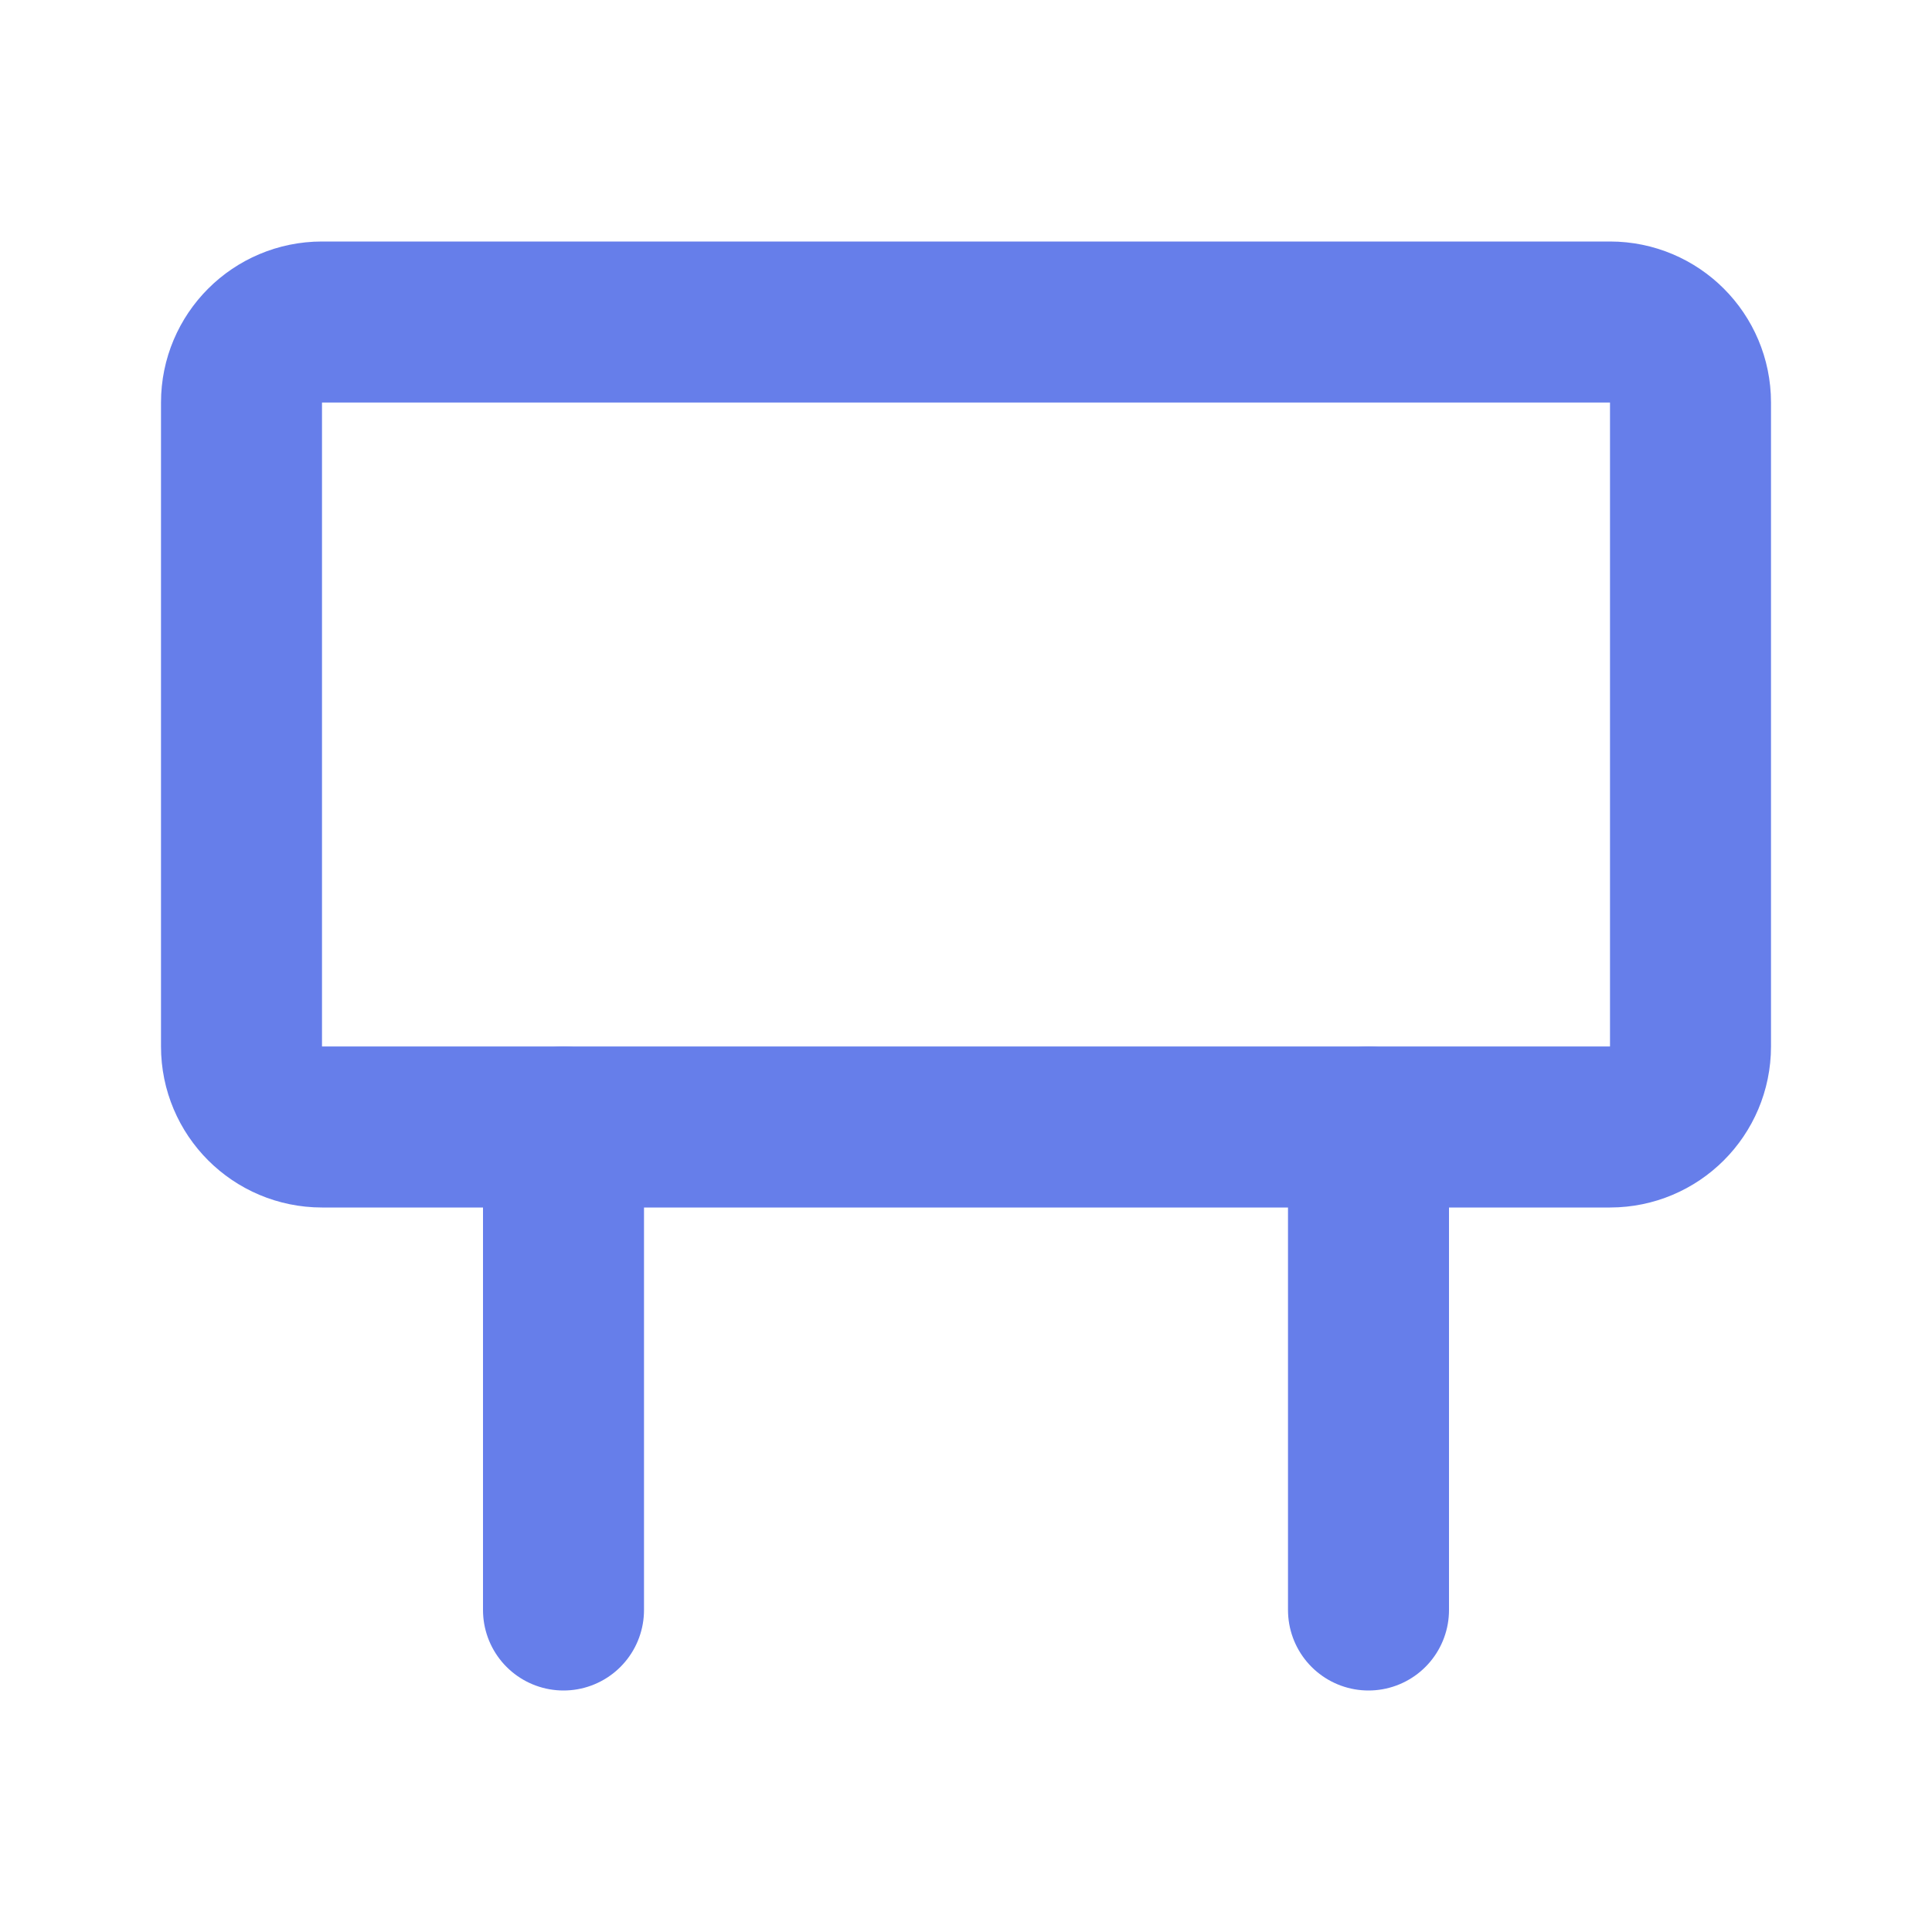
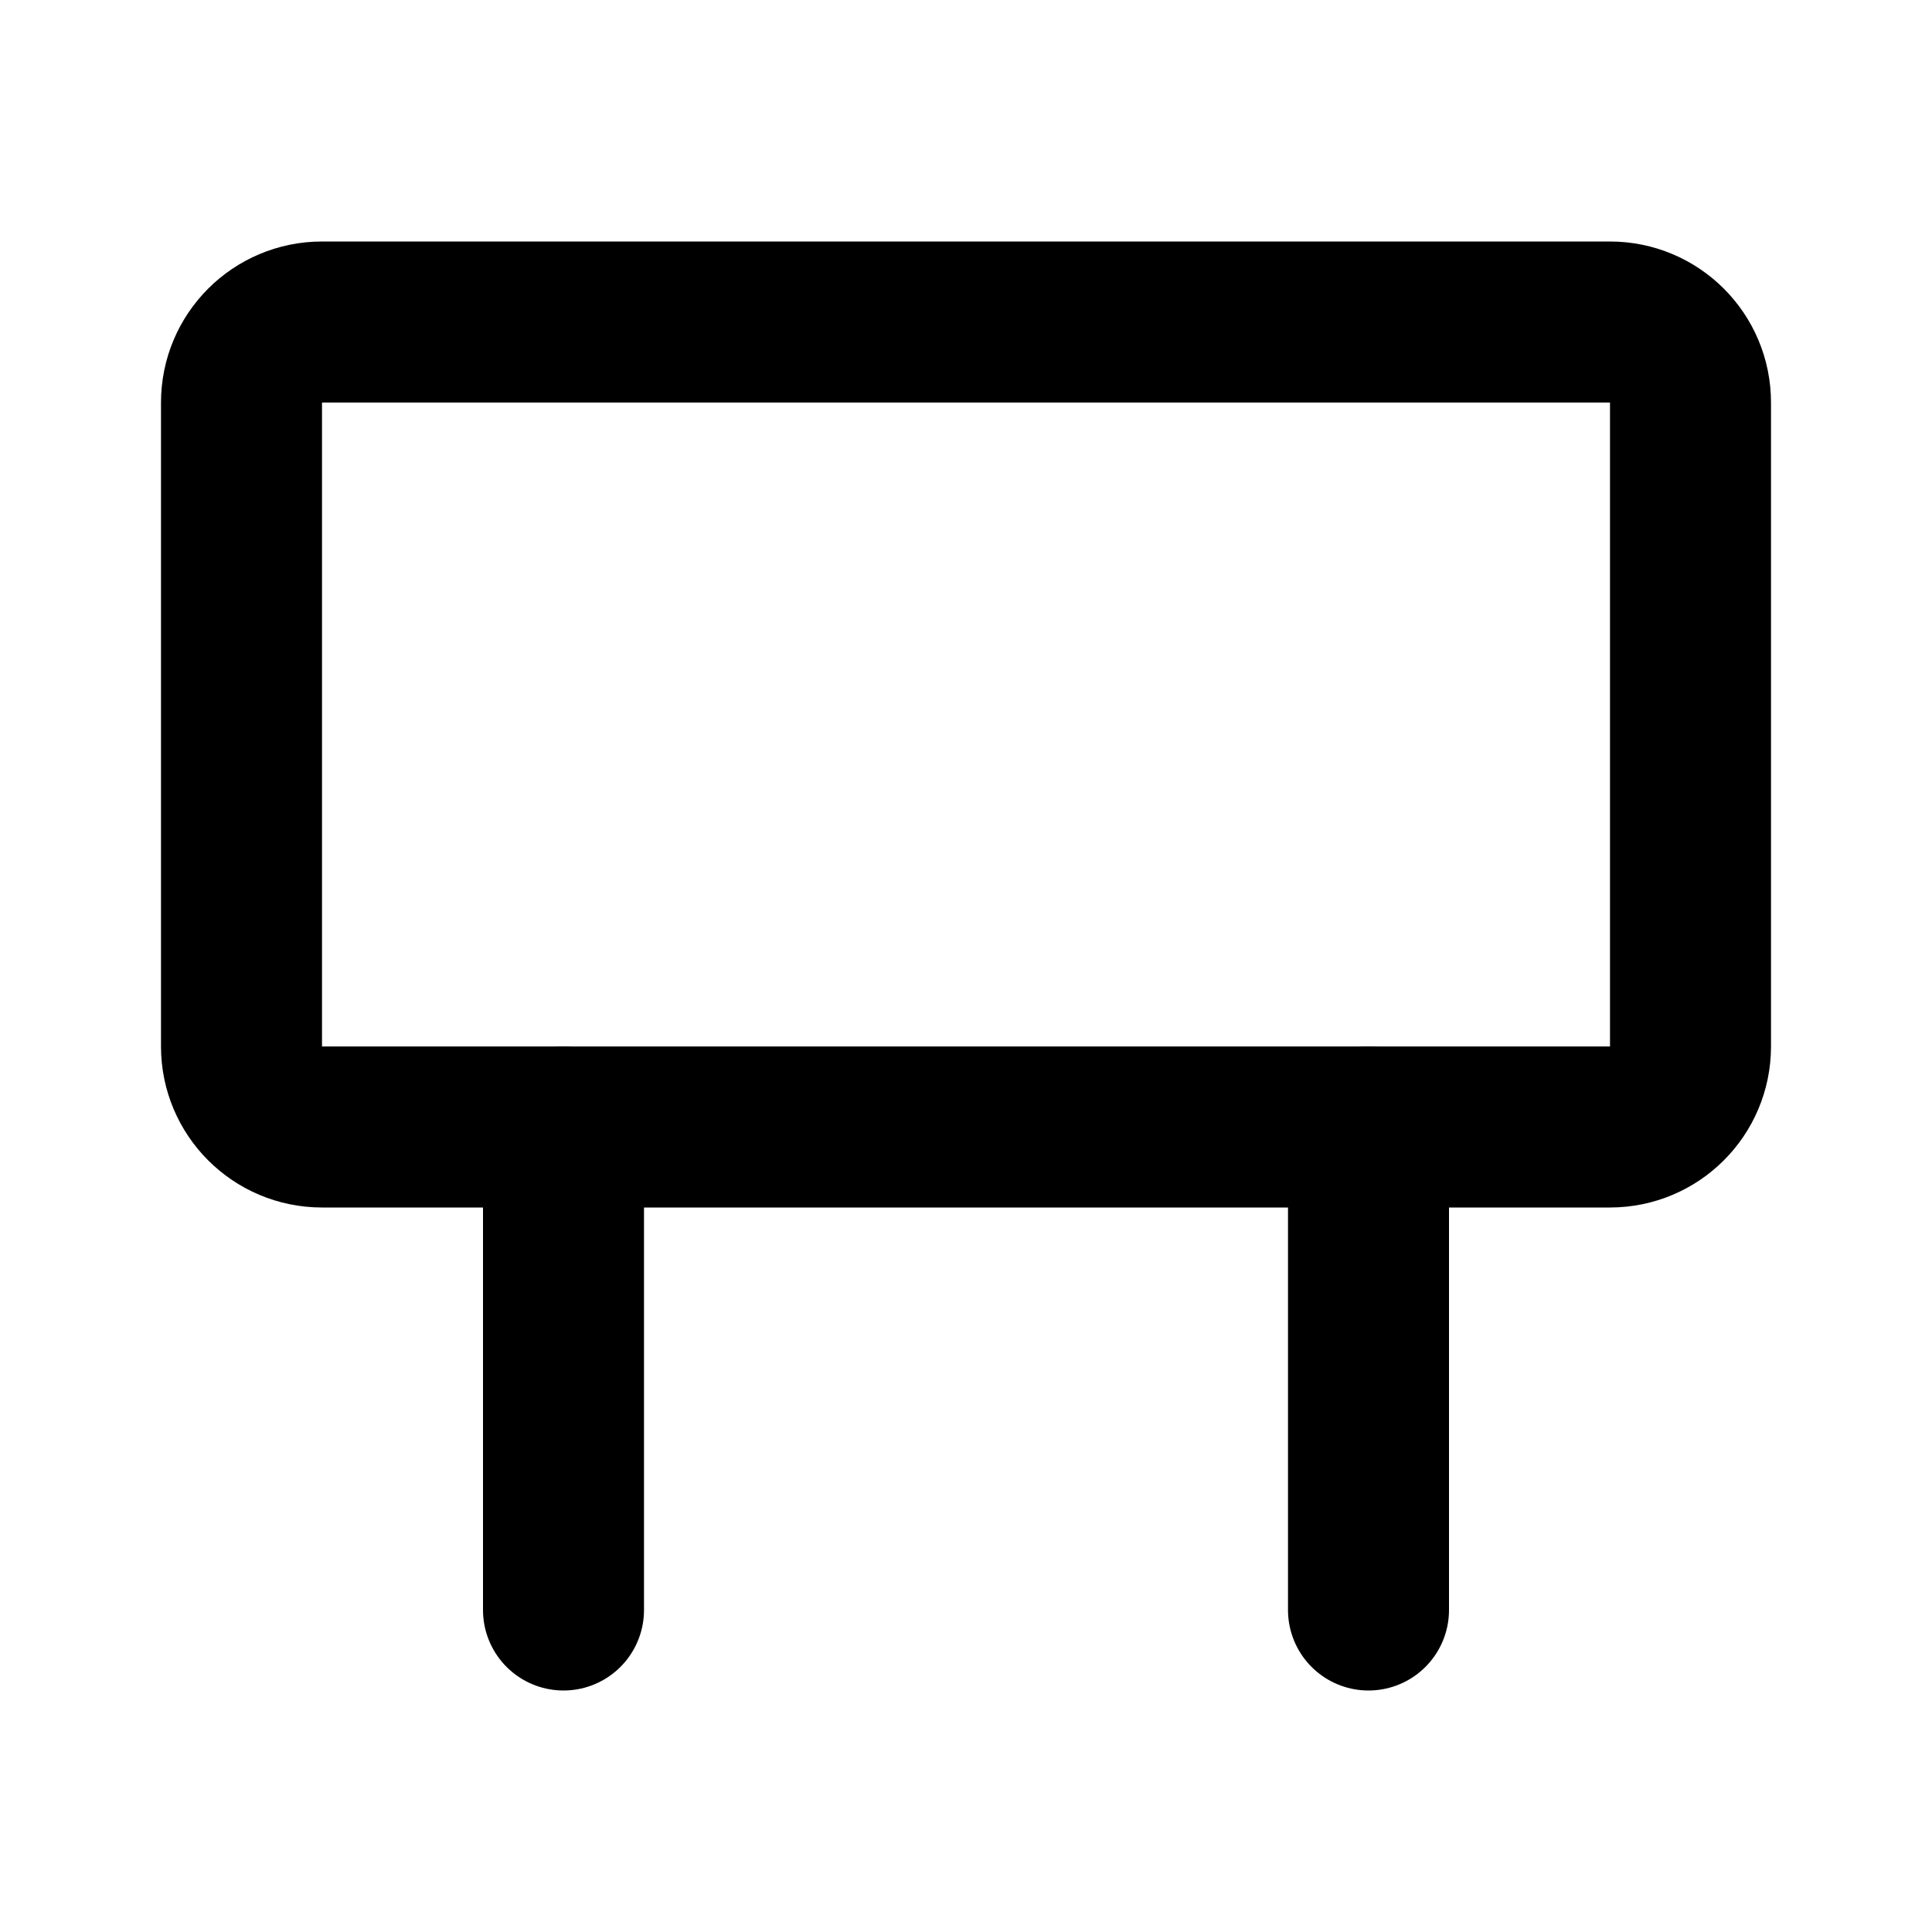
- <svg xmlns="http://www.w3.org/2000/svg" width="32" height="32" viewBox="0 0 24 24" fill="none" stroke="#667eea" stroke-width="2" stroke-linecap="round" stroke-linejoin="round">
+ <svg xmlns="http://www.w3.org/2000/svg" width="32" height="32" viewBox="0 0 24 24" fill="none" stroke="#000000" stroke-width="2" stroke-linecap="round" stroke-linejoin="round">
  <rect x="3" y="4" width="18" height="10" rx="1" />
  <line x1="7" y1="14" x2="7" y2="20" />
  <line x1="17" y1="14" x2="17" y2="20" />
</svg>
